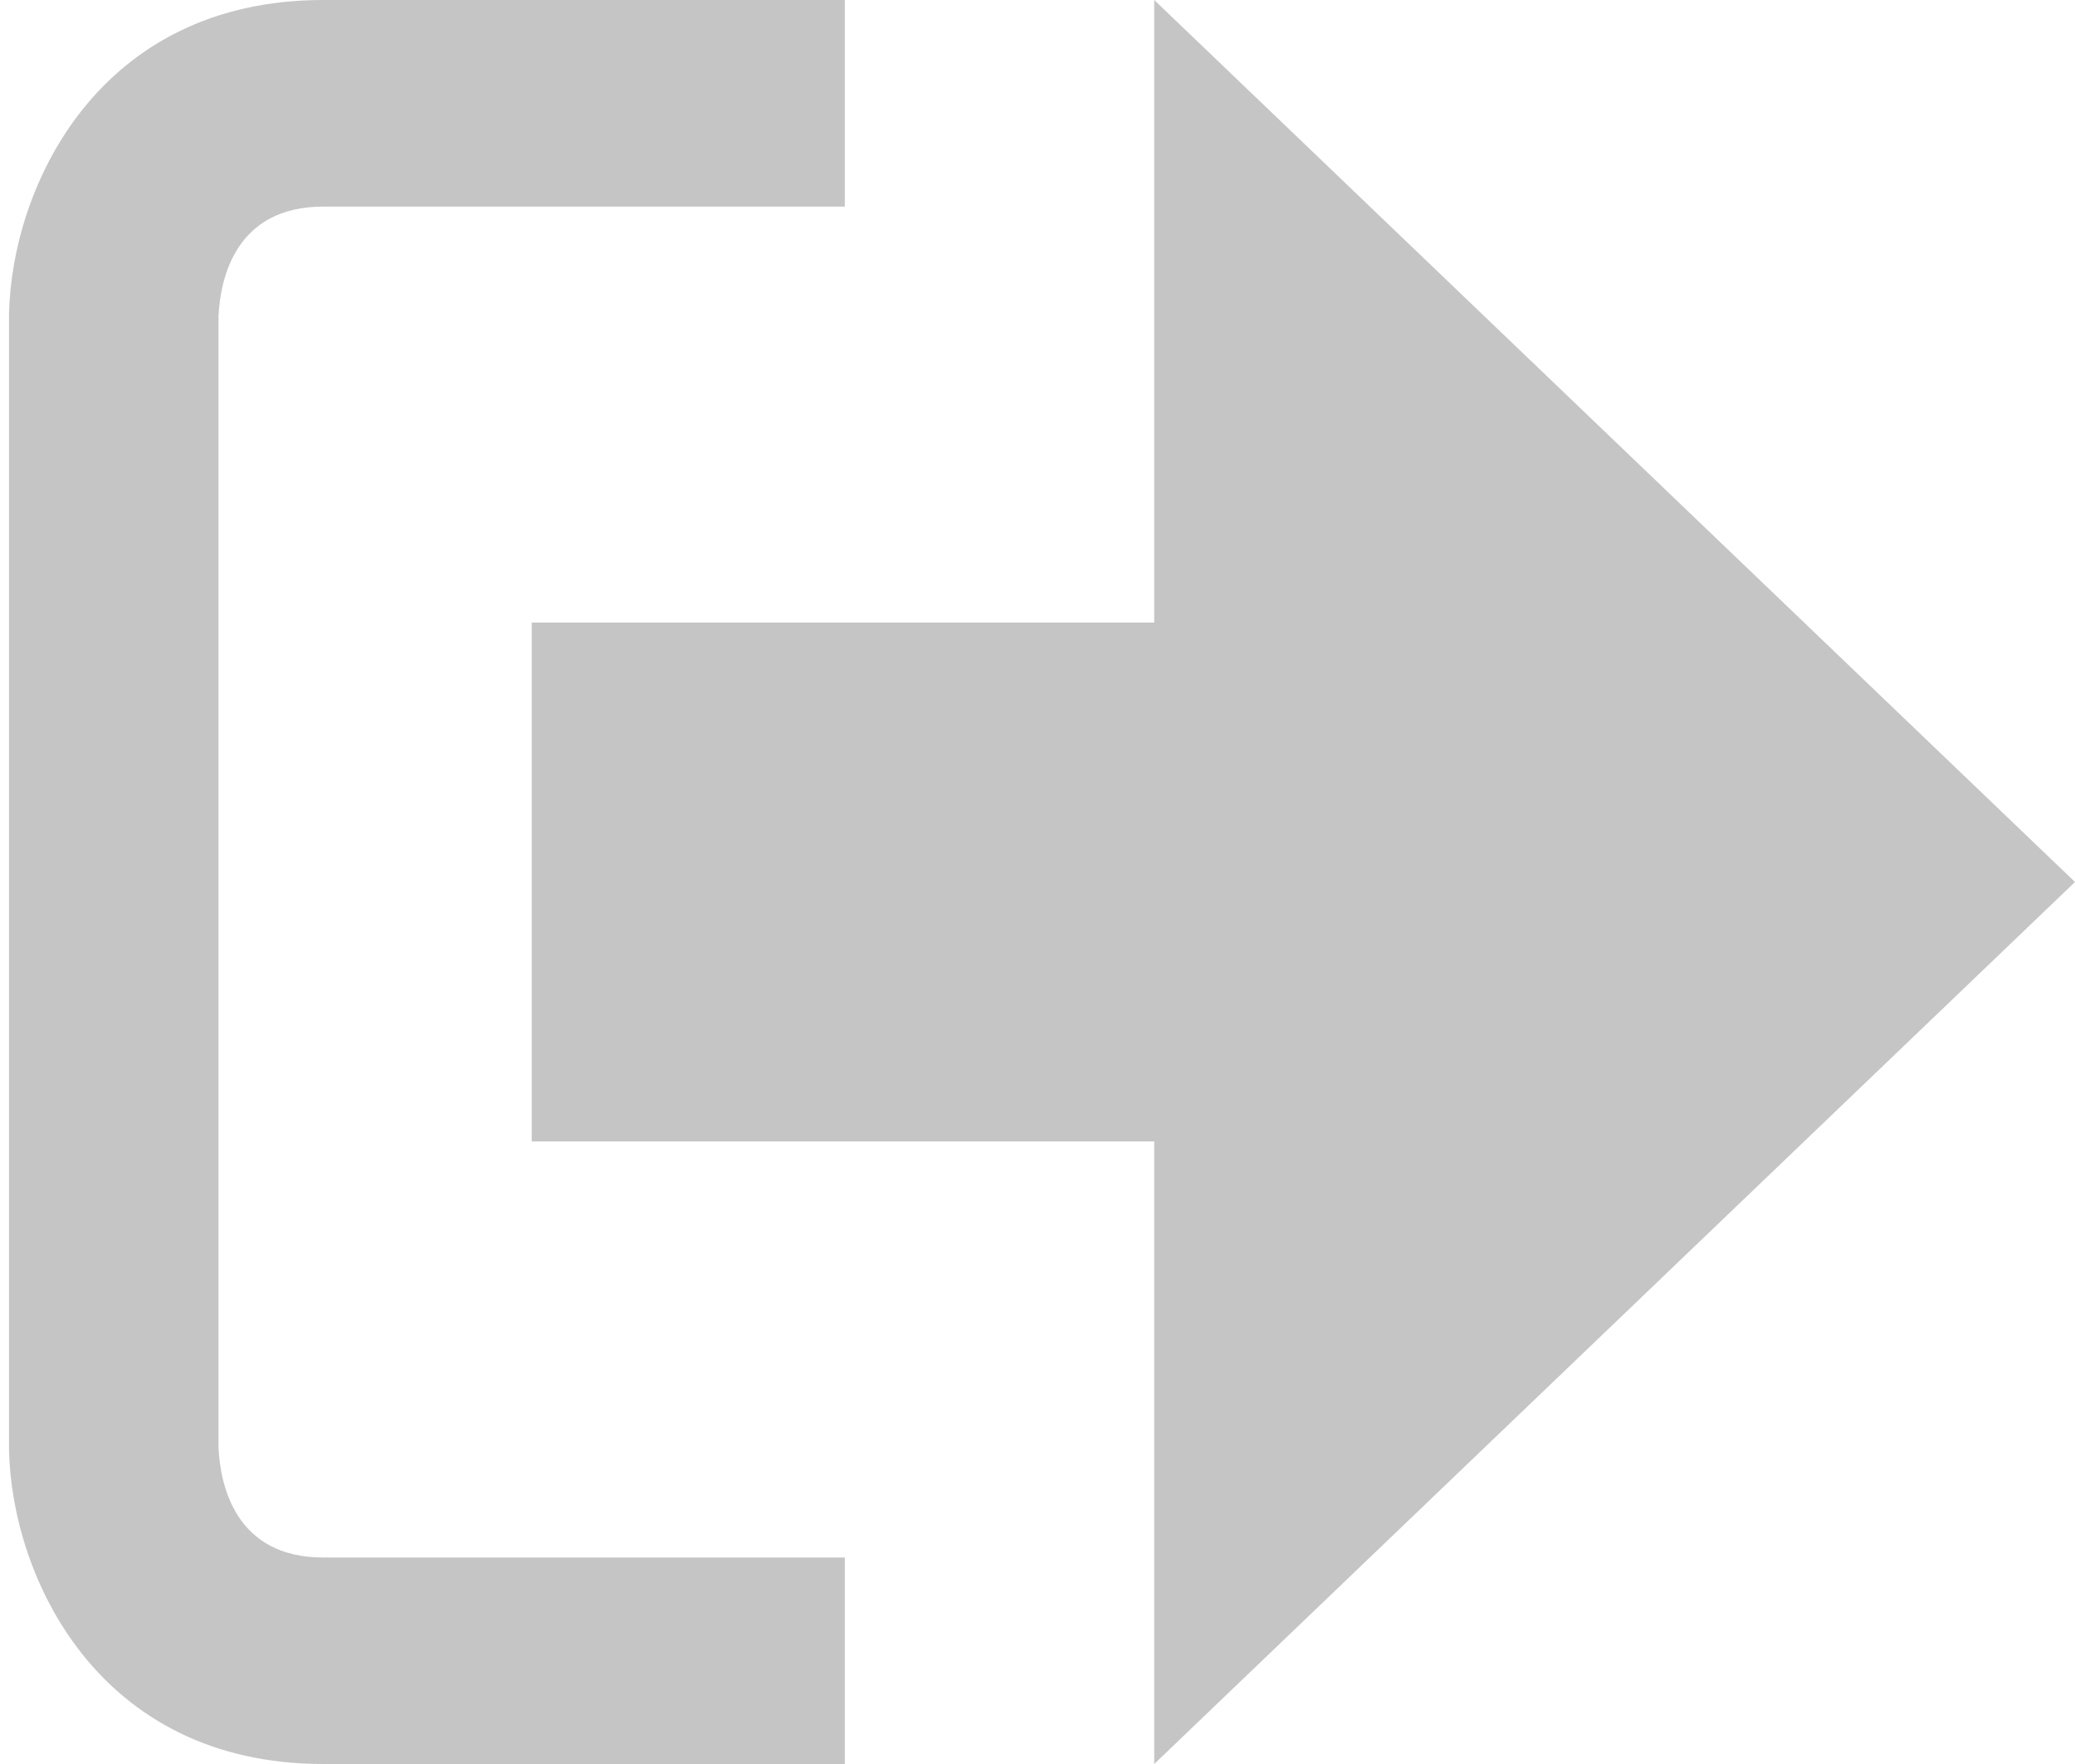
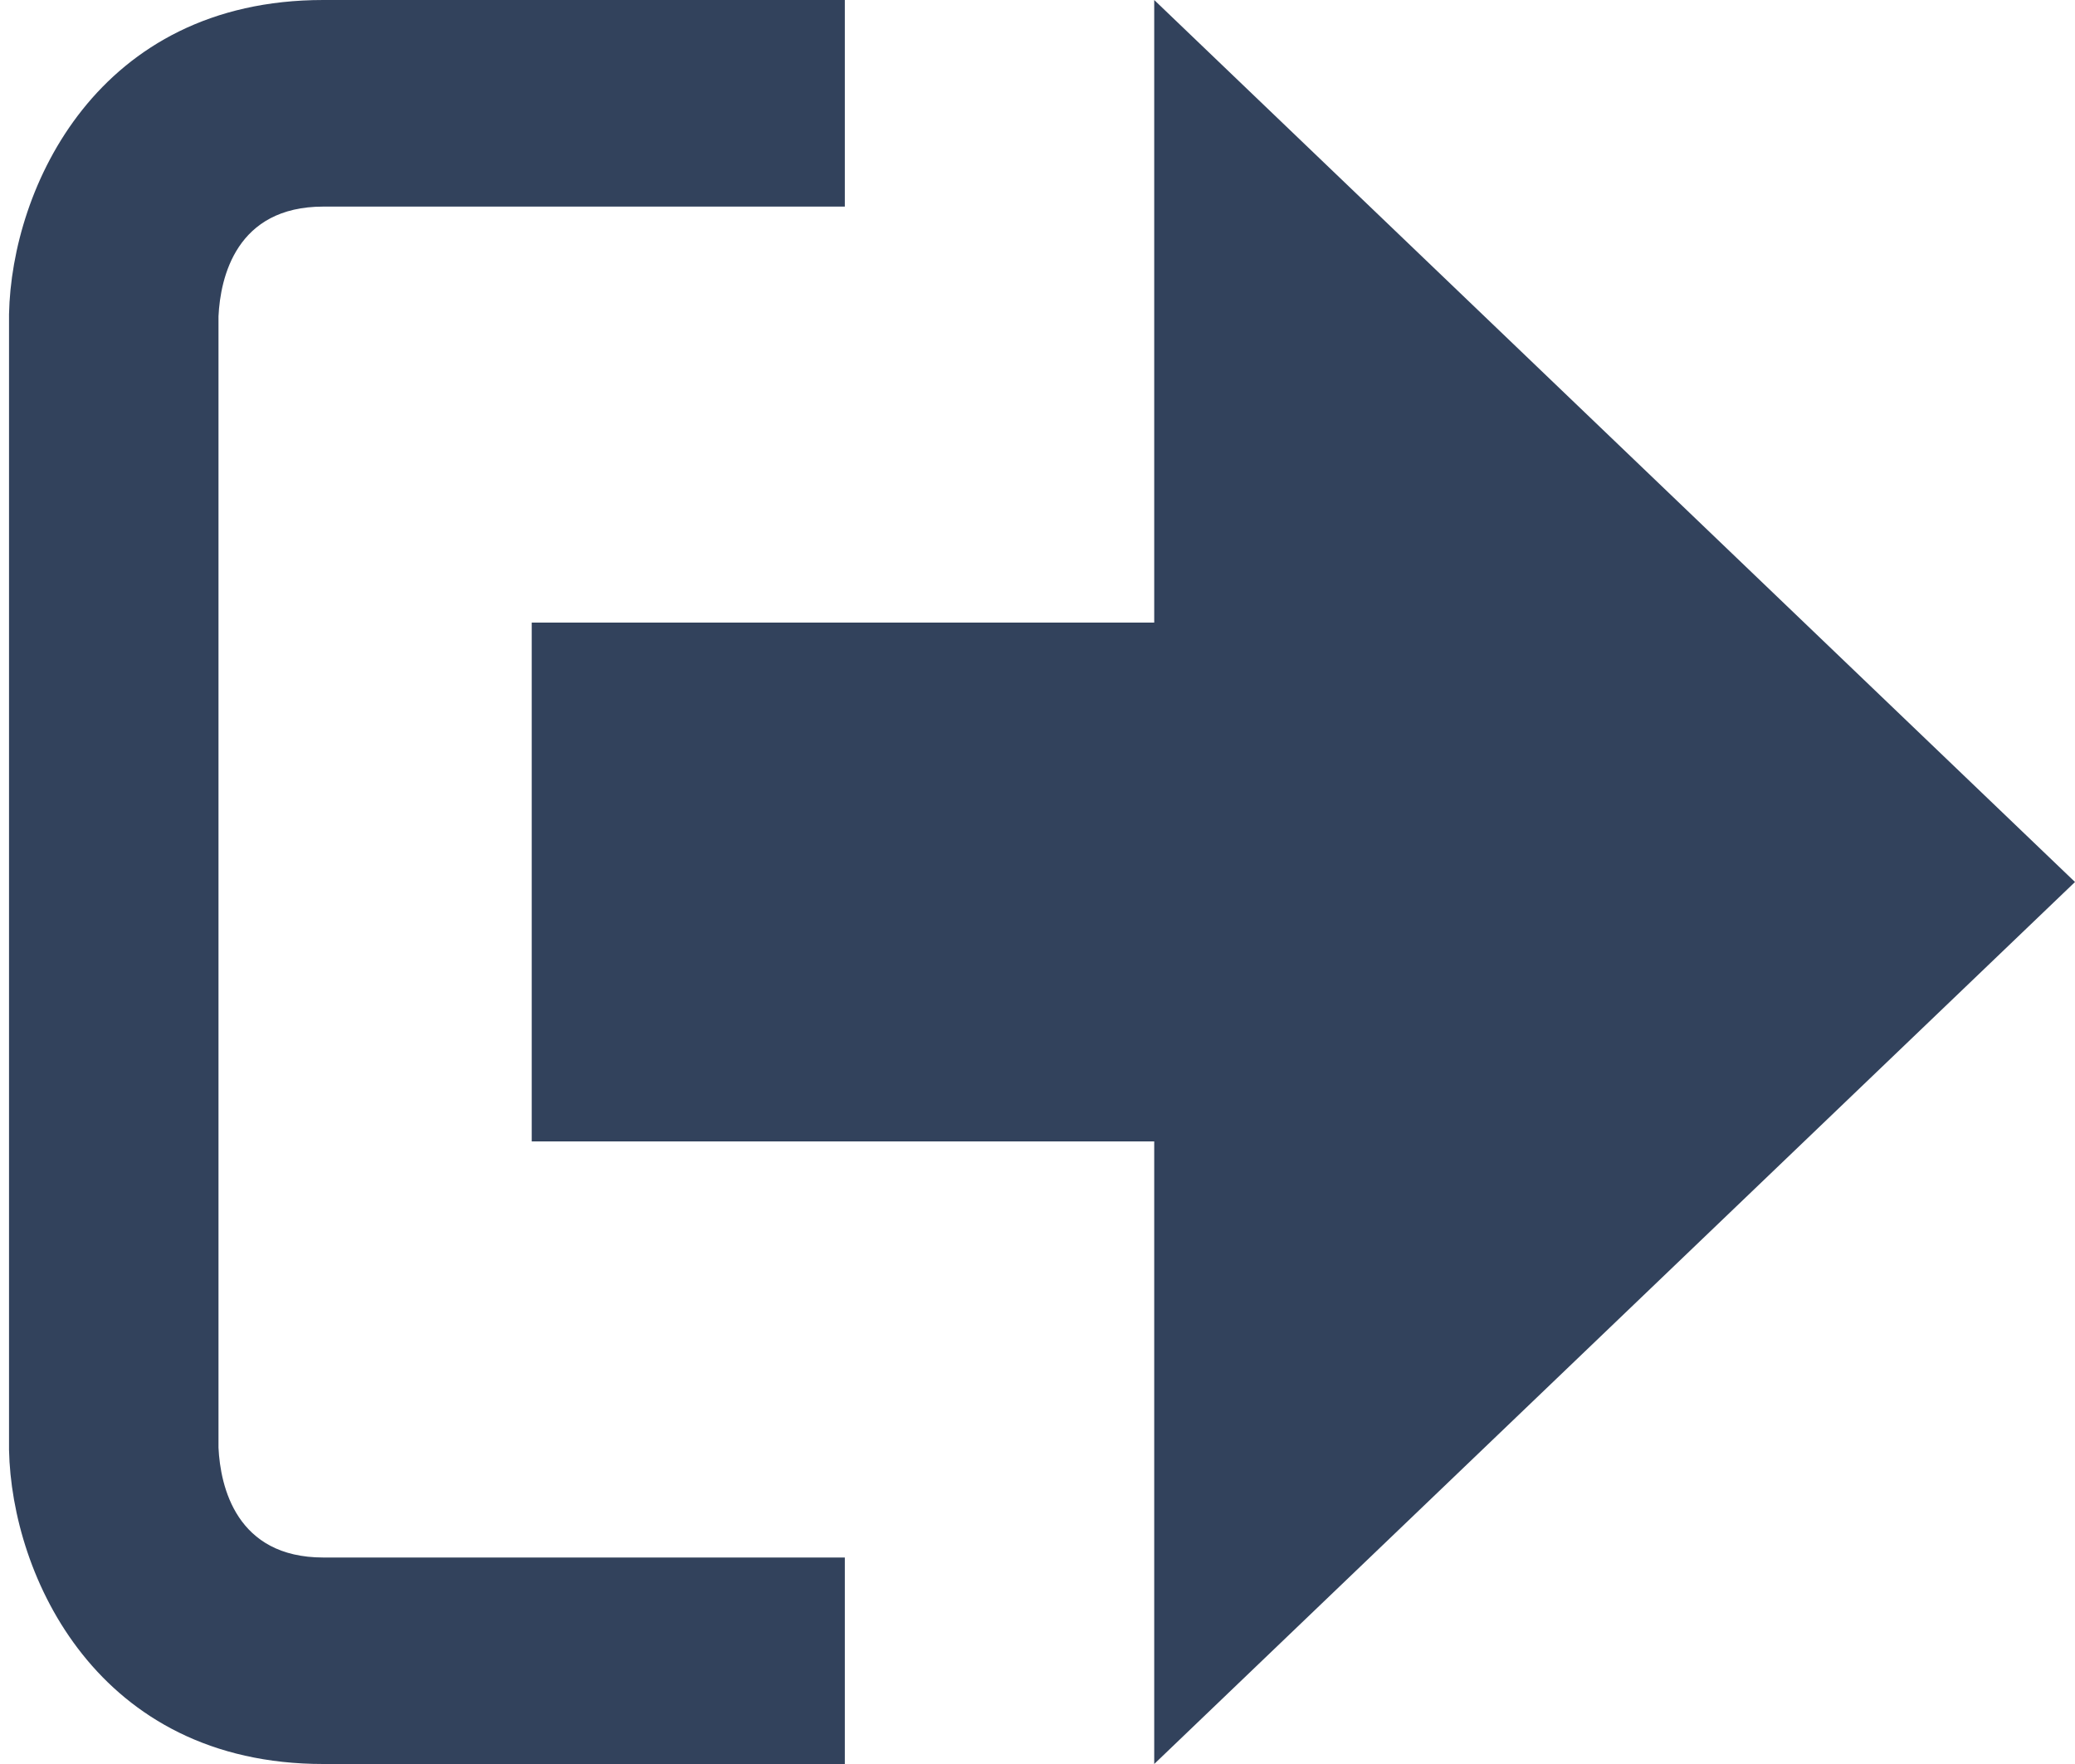
<svg xmlns="http://www.w3.org/2000/svg" width="20px" height="17px" viewBox="0 0 20 17" version="1.1">
-   <g id="Pages" stroke="none" stroke-width="1" fill="none" fill-rule="evenodd">
-     <g id="Catalog" transform="translate(-1040, -102)" fill="#C5C5C5">
-       <g id="top-menu" transform="translate(-40, 0)">
-         <g id="icon-logout" transform="translate(1080, 102)">
-           <g id="Shape">
-             <polygon fill-rule="nonzero" points="20 8.5 11.125 0 11.125 6 5.125 6 5.125 11 11.125 11 11.125 17" />
-             <path d="M2.106,13.952 L2.106,3.048 C2.124,2.672 2.277,1.991 3.116,1.991 L8.143,1.991 L8.143,0 L3.116,0 C0.938,0 0.112,1.81 0.087,3.027 L0.087,13.973 C0.112,15.189 0.938,17 3.116,17 L8.143,17 L8.143,15.01 L3.116,15.01 C2.277,15.01 2.124,14.327 2.106,13.952 Z" fill-rule="nonzero" />
+   <g id="Styleguide" stroke="none" stroke-width="1" fill="none" fill-rule="evenodd">
+     <g transform="translate(-1079, -653)" fill="#32425C" fill-rule="nonzero" id="top-menu">
+       <g transform="translate(-55, 0)">
+         <g id="Group-4" transform="translate(1134, 561)">
+           <g id="icon-logout" transform="translate(0, 92)">
+             <polygon id="Shape" points="20 8.5 11.125 0 11.125 6 5.125 6 5.125 11 11.125 11 11.125 17" />
+             <path d="M2.106,13.952 L2.106,3.048 C2.124,2.672 2.277,1.991 3.116,1.991 L8.143,1.991 L8.143,0 L3.116,0 C0.938,0 0.112,1.81 0.087,3.027 L0.087,13.973 C0.112,15.189 0.938,17 3.116,17 L8.143,17 L8.143,15.01 L3.116,15.01 C2.277,15.01 2.124,14.327 2.106,13.952 Z" id="Shape" />
          </g>
        </g>
      </g>
    </g>
  </g>
</svg>
